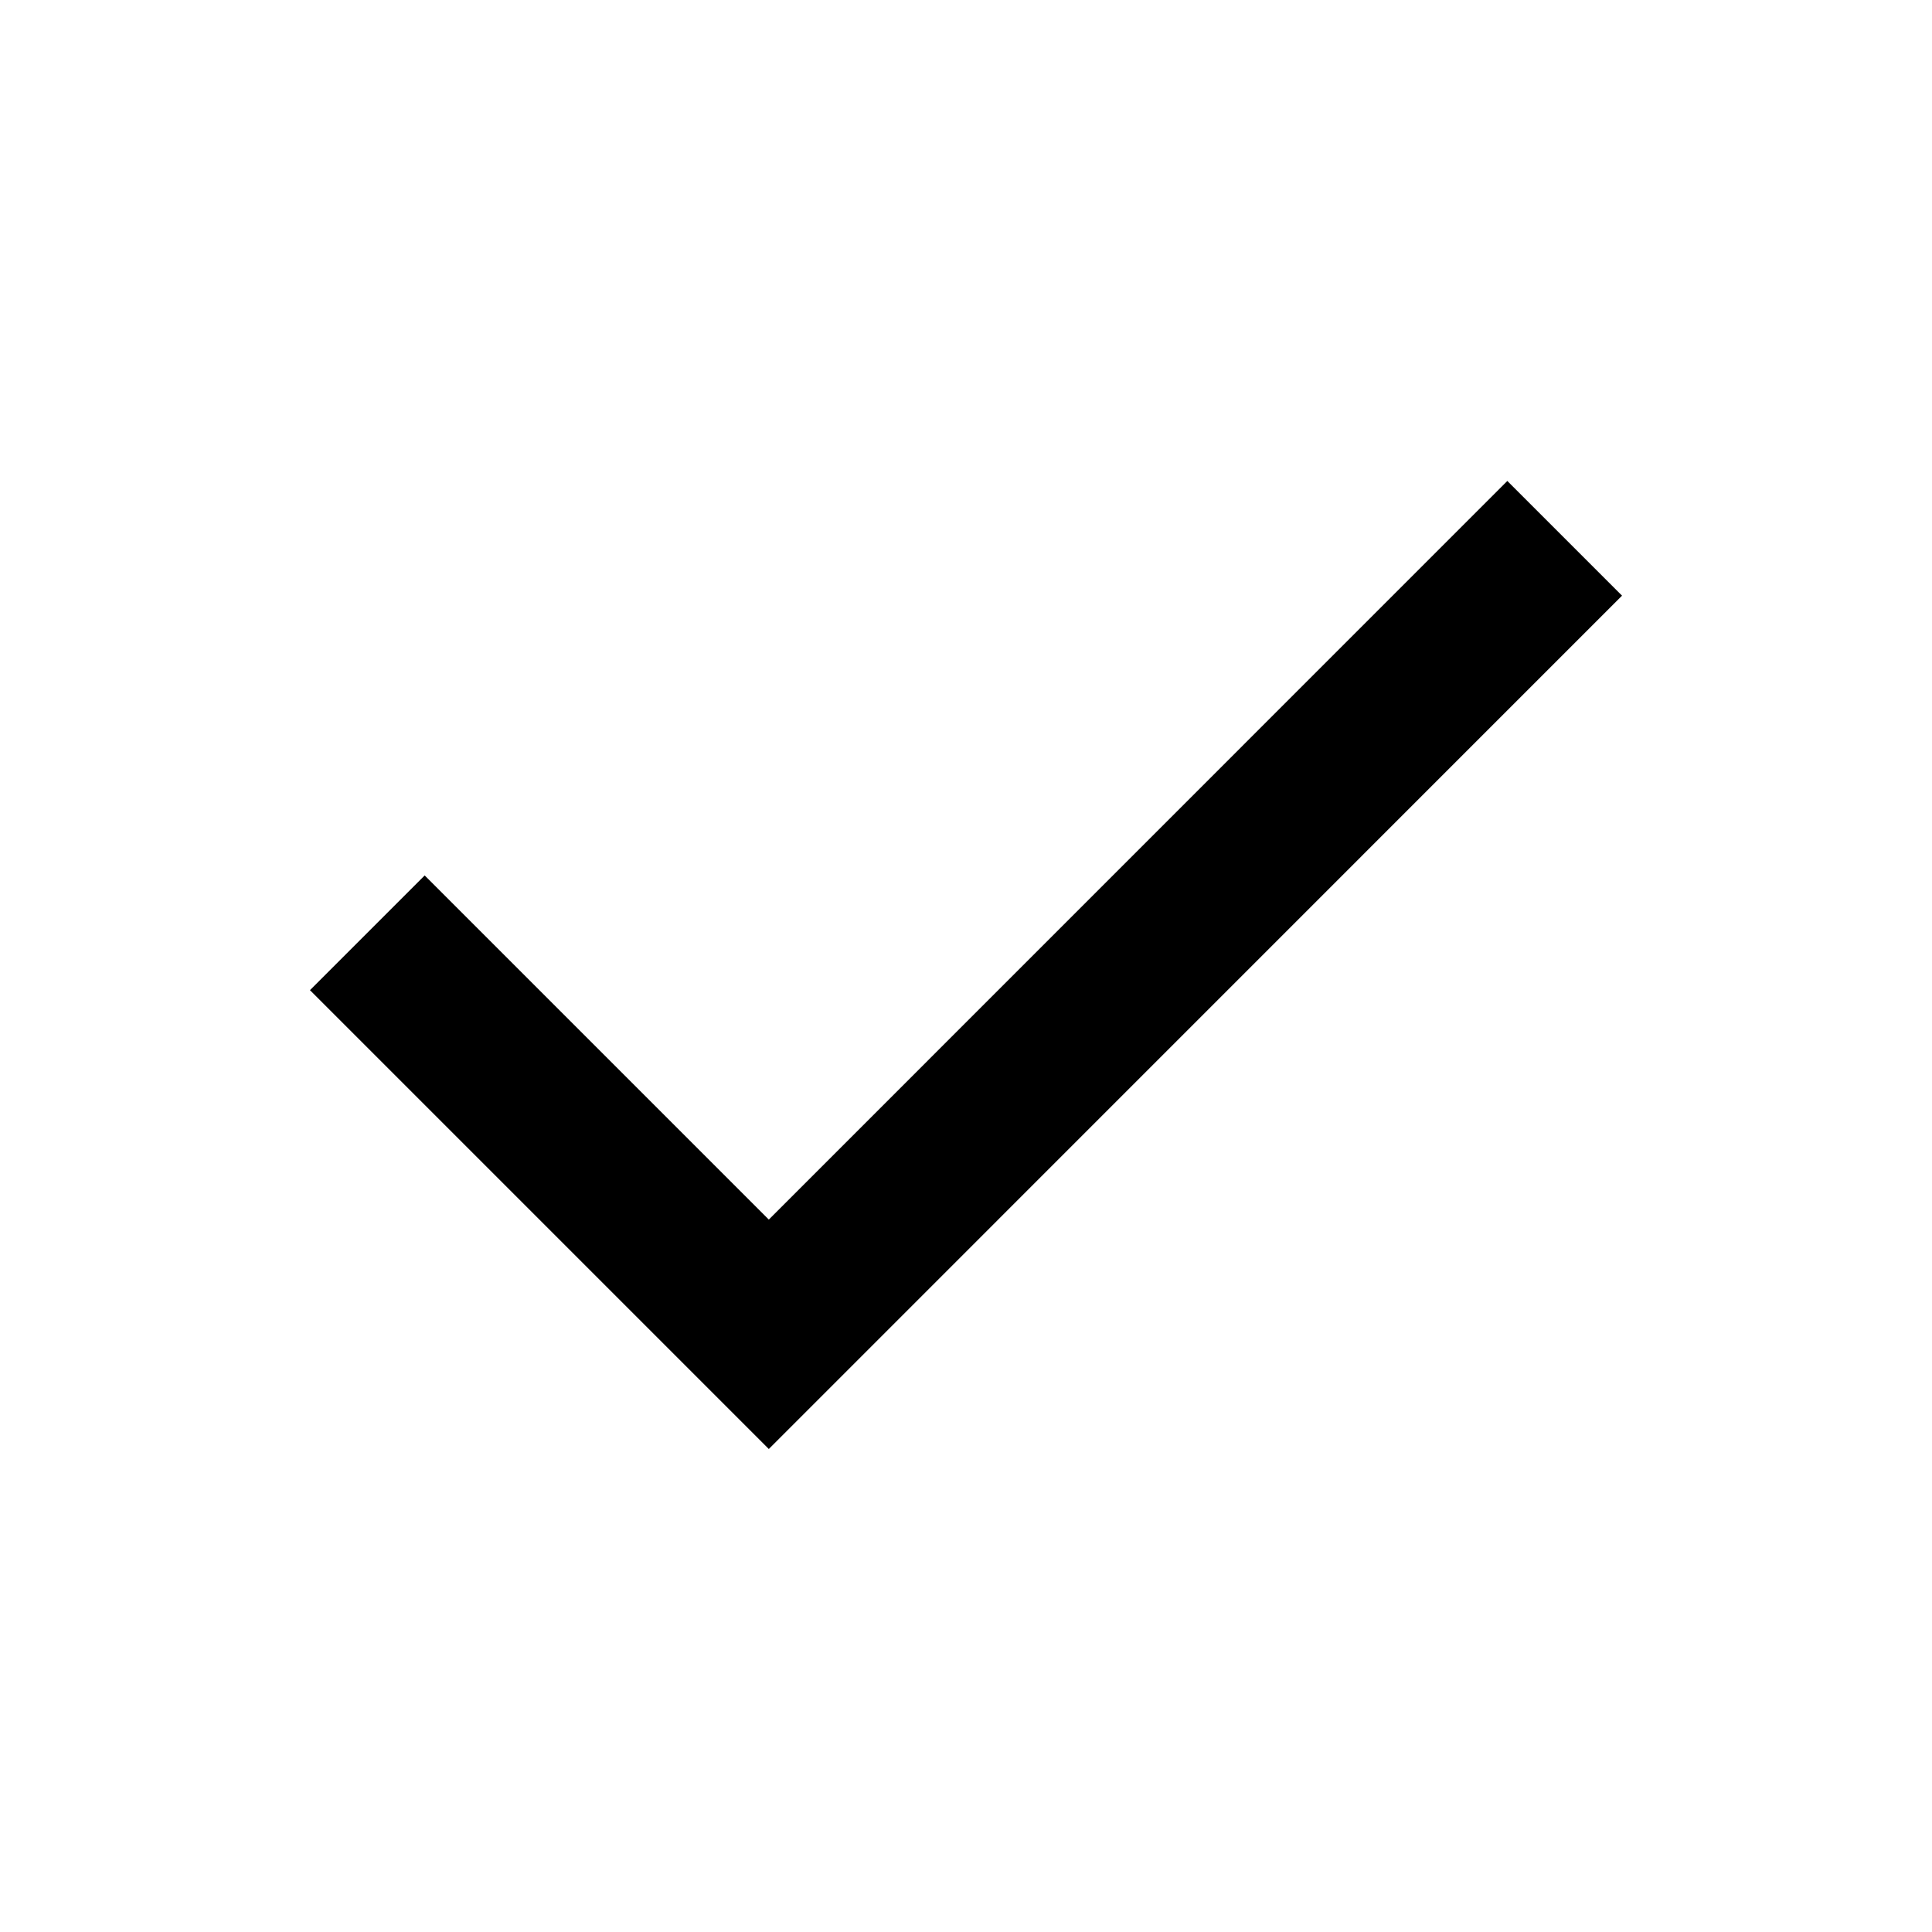
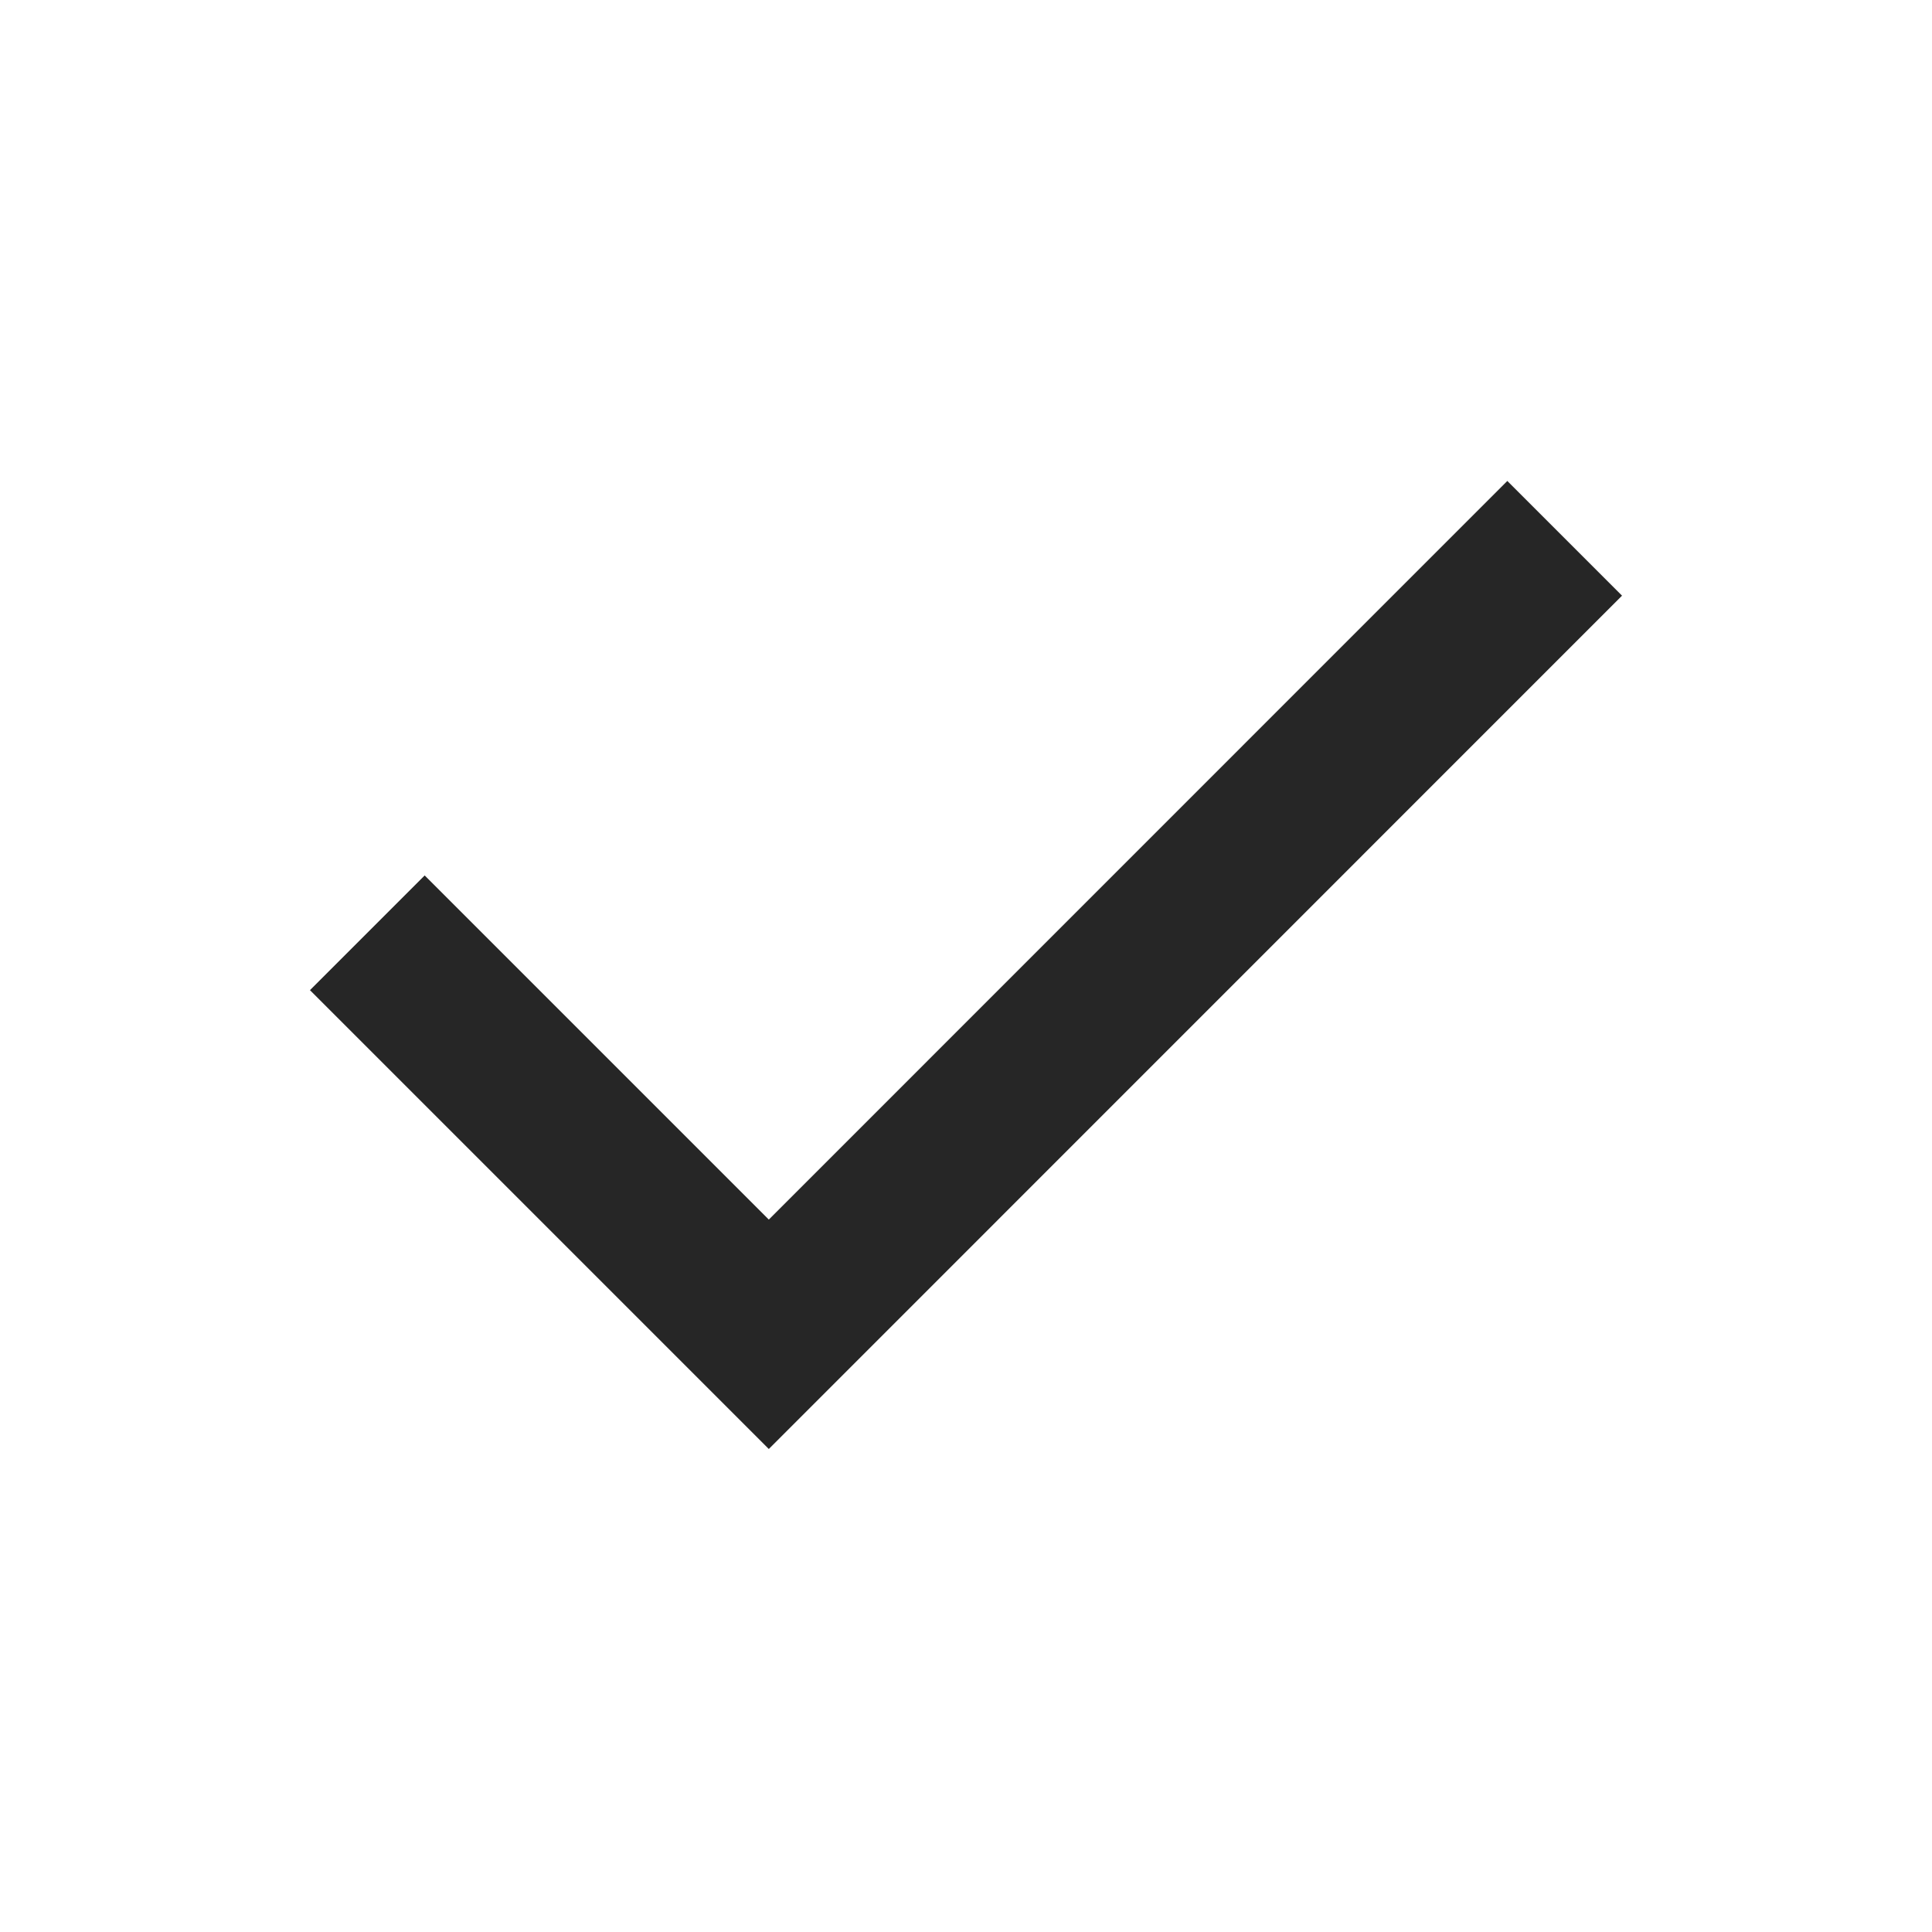
<svg xmlns="http://www.w3.org/2000/svg" width="16" height="16" viewBox="0 0 16 16" fill="none">
-   <path d="M6.367 12L2.567 8.2L3.517 7.25L6.367 10.1L12.483 3.983L13.433 4.933L6.367 12Z" fill="black" />
+   <path d="M6.367 12L2.567 8.2L3.517 7.25L6.367 10.1L12.483 3.983L13.433 4.933L6.367 12Z" fill="#262626" />
</svg>
